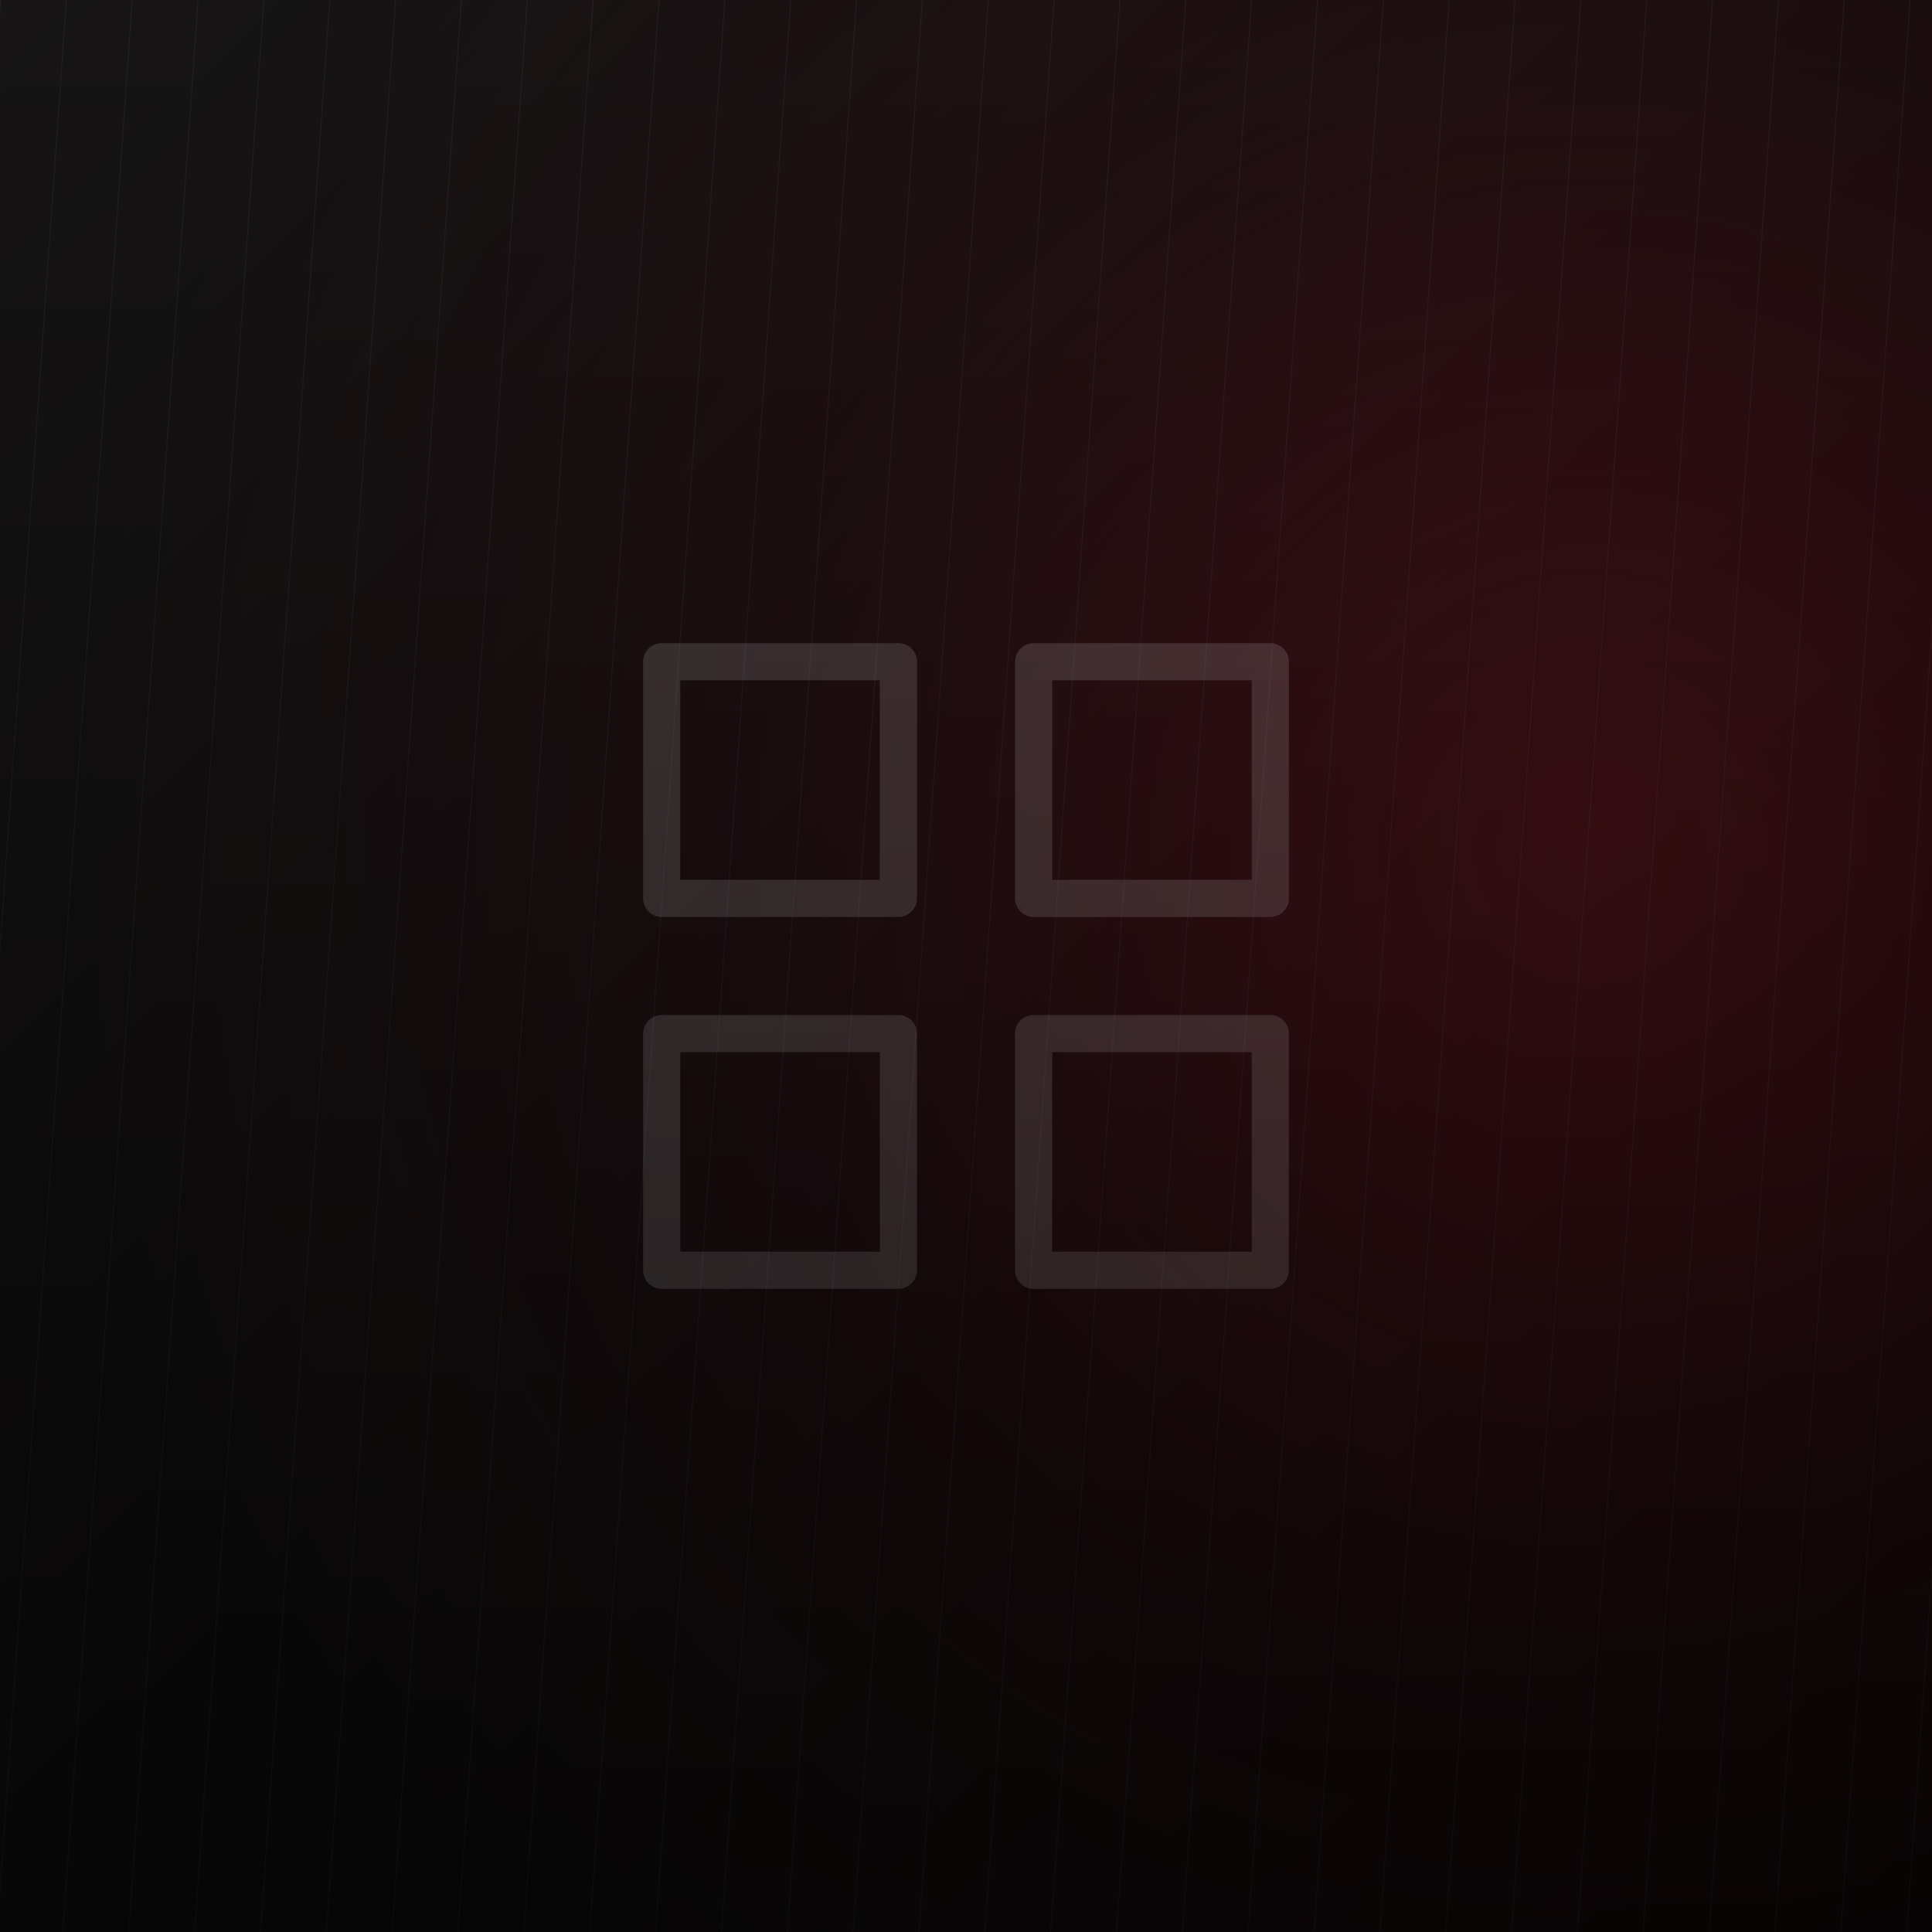
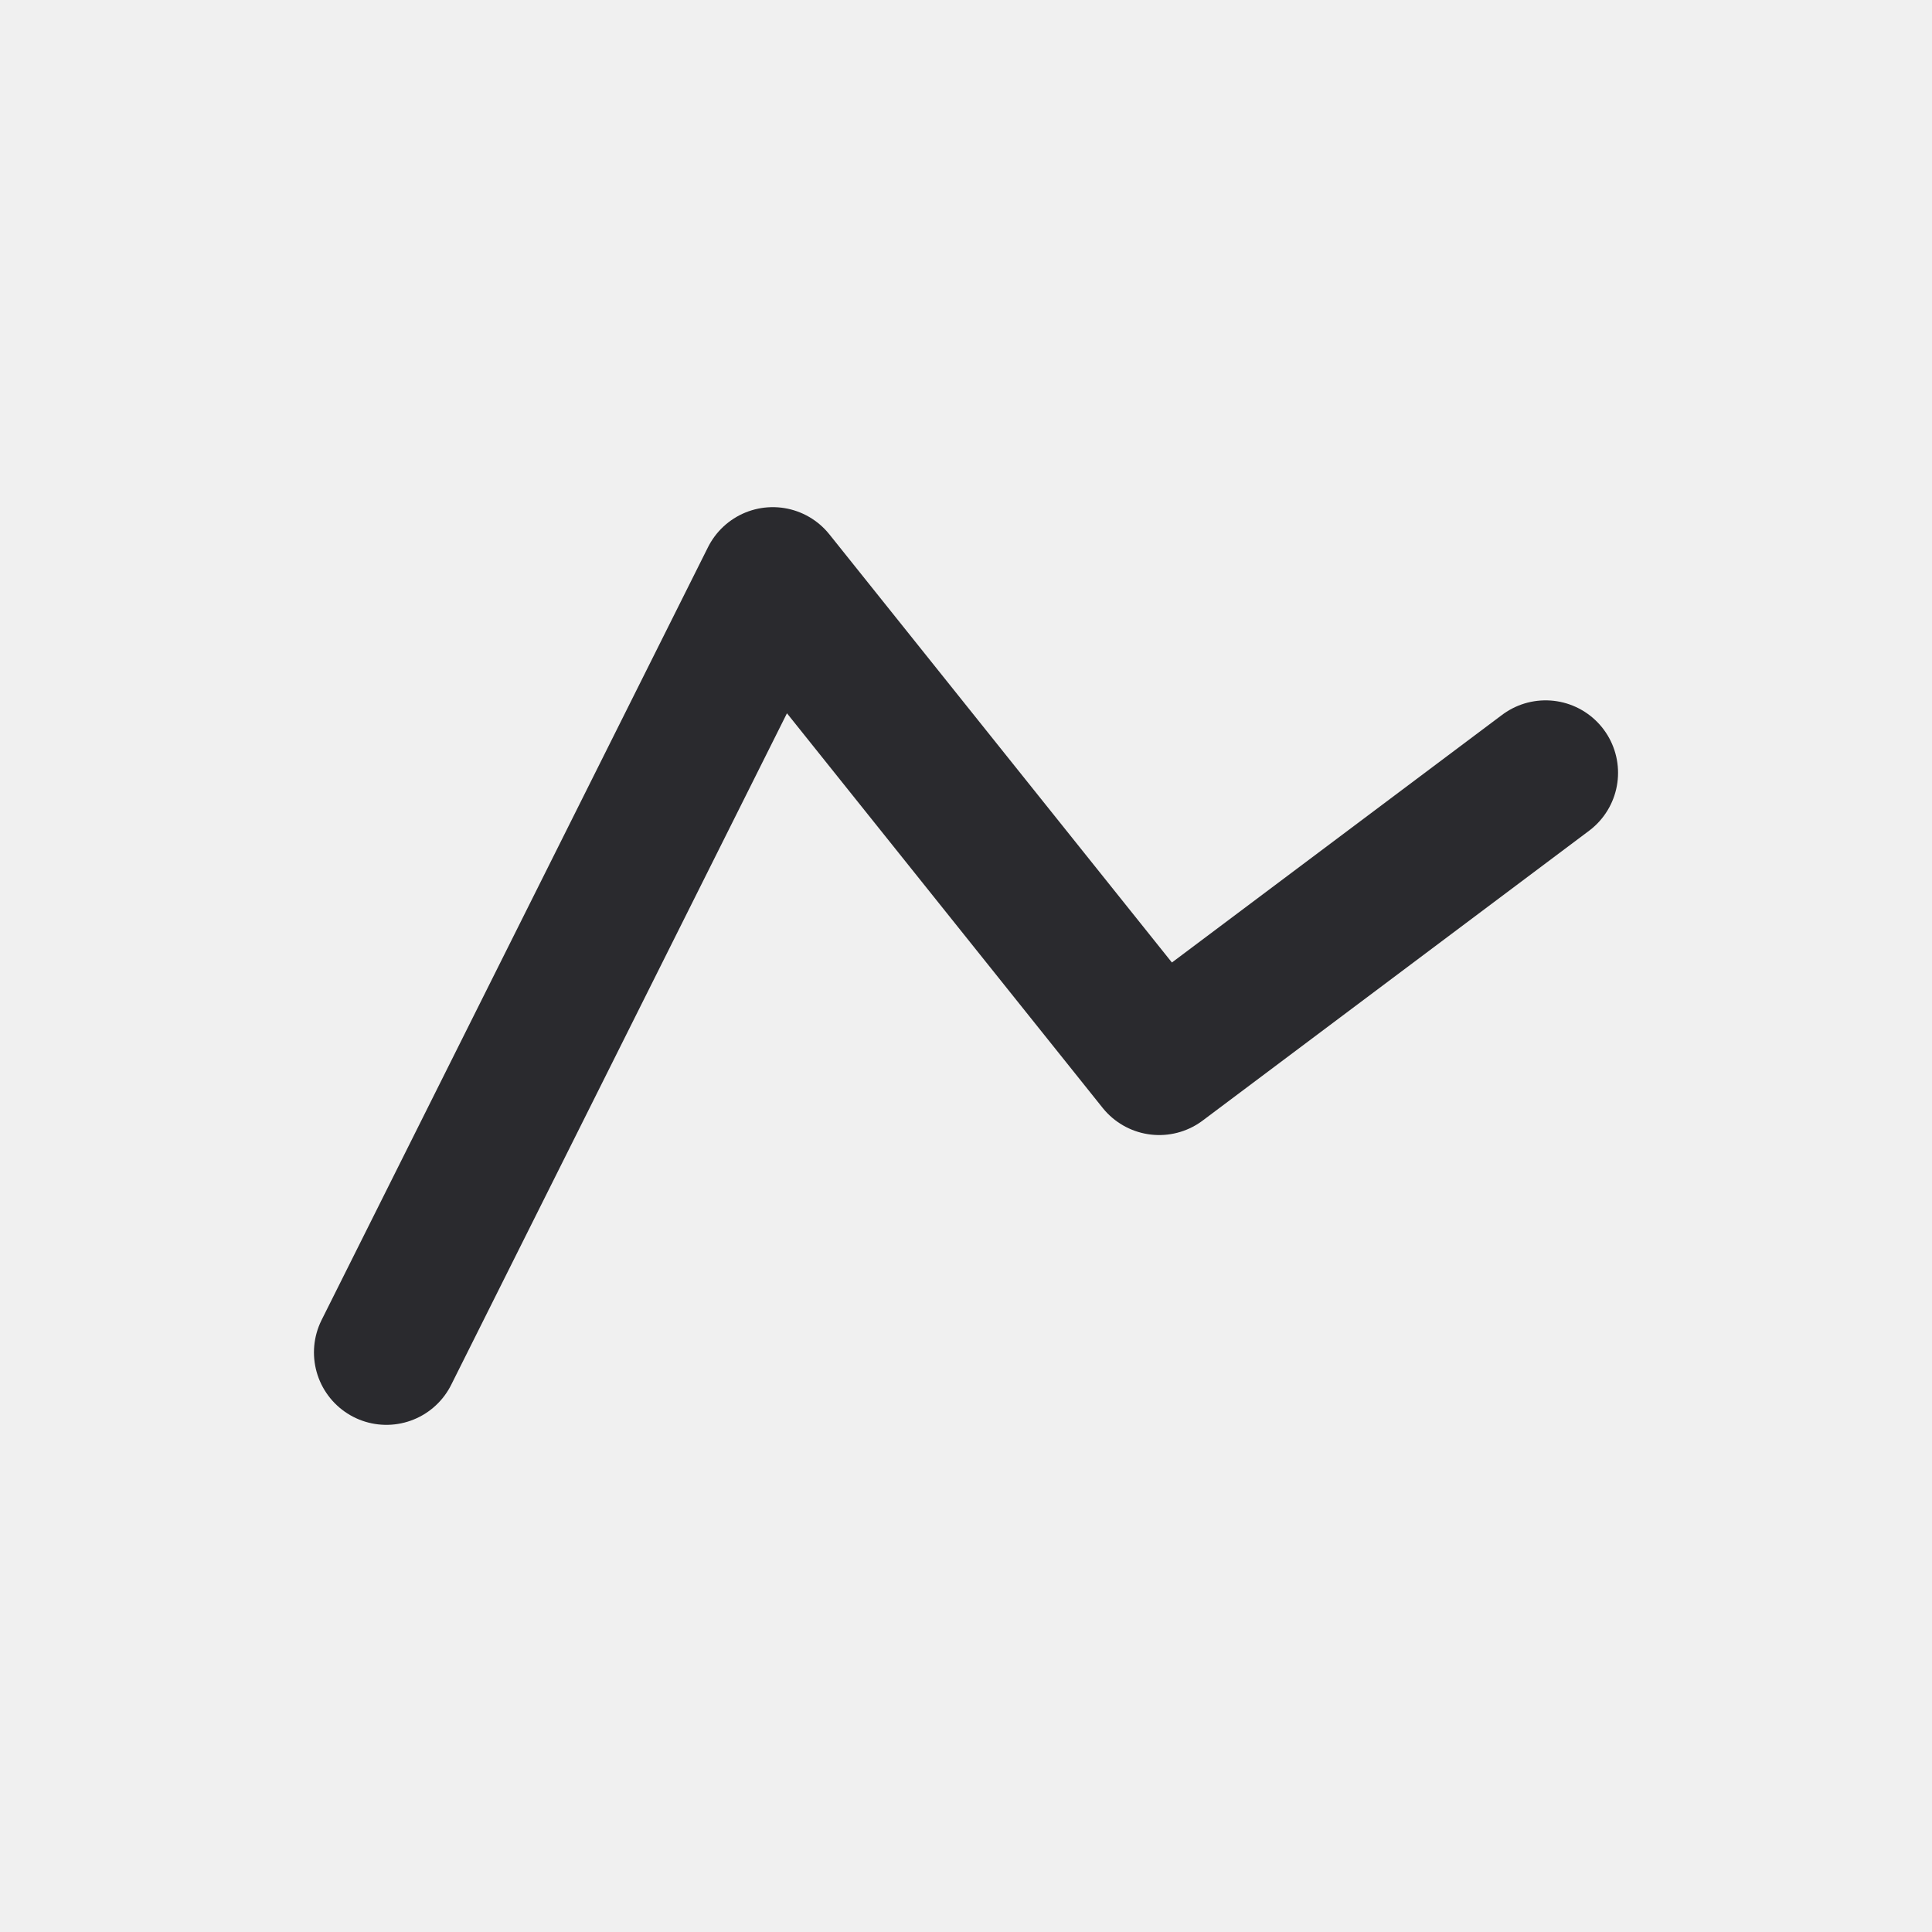
- <svg xmlns="http://www.w3.org/2000/svg" viewBox="0 0 1000 1000" width="1000" height="1000" role="img" aria-hidden="true">
-   <defs>
-     <linearGradient id="base-square-grid-134" x1="0" y1="0" x2="1" y2="1">
-       <stop offset="0" stop-color="#171516" />
-       <stop offset="0.55" stop-color="#0C0B0C" />
-       <stop offset="1" stop-color="#050505" />
-     </linearGradient>
-     <radialGradient id="glow-square-grid-134" cx="0.820" cy="0.440" r="0.78">
-       <stop offset="0" stop-color="#CF2030" stop-opacity="0.276" />
-       <stop offset="0.55" stop-color="#CF2030" stop-opacity="0.077" />
-       <stop offset="1" stop-color="#CF2030" stop-opacity="0" />
-     </radialGradient>
-     <pattern id="rule-square-grid-134" width="34" height="34" patternUnits="userSpaceOnUse" patternTransform="rotate(4)">
-       <line x1="0" y1="0" x2="0" y2="34" stroke="#ffffff" stroke-opacity="0.05" stroke-width="1" />
-     </pattern>
-     <linearGradient id="fade-square-grid-134" x1="0" y1="0" x2="0" y2="1">
-       <stop offset="0" stop-color="#000" stop-opacity="0" />
-       <stop offset="1" stop-color="#000" stop-opacity="0.45" />
-     </linearGradient>
-   </defs>
-   <rect width="1000" height="1000" fill="url(#base-square-grid-134)" />
-   <rect width="1000" height="1000" fill="url(#glow-square-grid-134)" />
-   <rect width="1000" height="1000" fill="url(#rule-square-grid-134)" />
-   <g transform="translate(290.0 290.0) scale(17.5)" fill="none" stroke="#ffffff" stroke-opacity="0.16" stroke-width="1.1" stroke-linecap="round" stroke-linejoin="round">
-     <path d="M3 3h7v7H3Z M14 3h7v7h-7Z M3 14h7v7H3Z M14 14h7v7h-7Z" />
-   </g>
-   <rect width="1000" height="1000" fill="url(#fade-square-grid-134)" />
+ <svg xmlns="http://www.w3.org/2000/svg" viewBox="0 0 120 120" width="120" height="120" role="img" aria-hidden="true">
+   <path d="M24 84 48 36l24 30 24-18" fill="none" stroke="#2A2A2E" stroke-width="9" stroke-linecap="round" stroke-linejoin="round" />
</svg>
